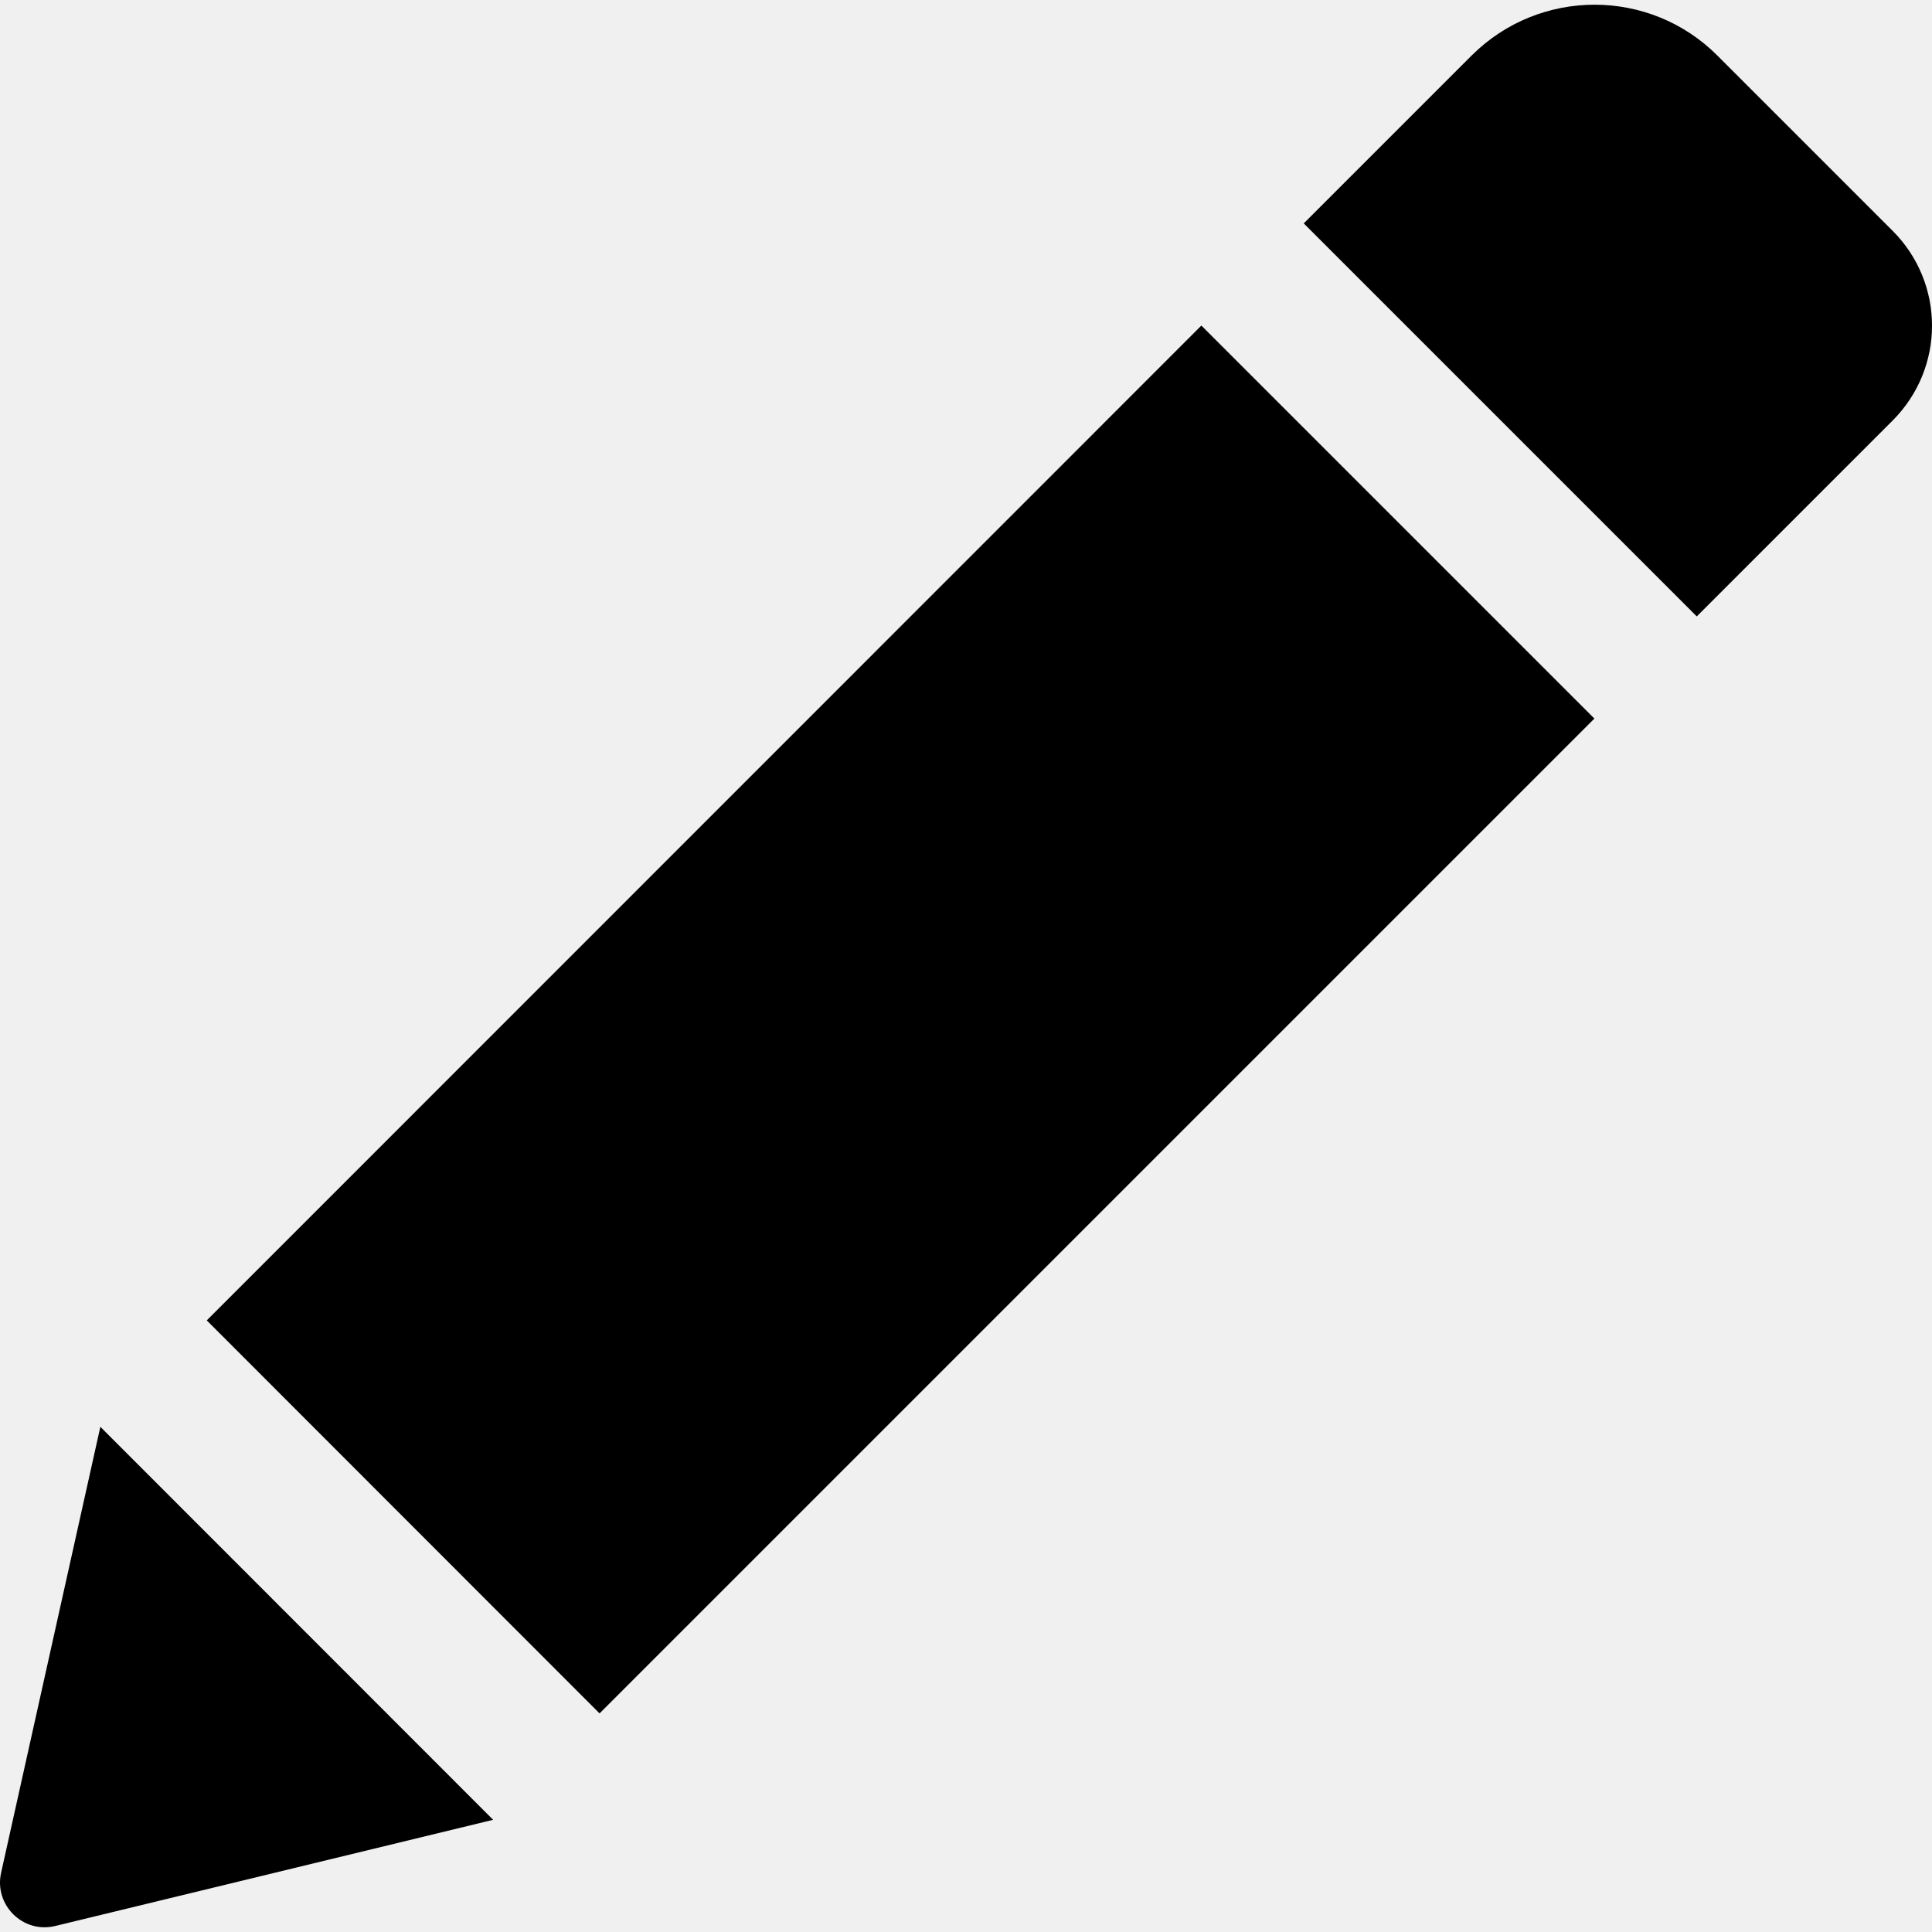
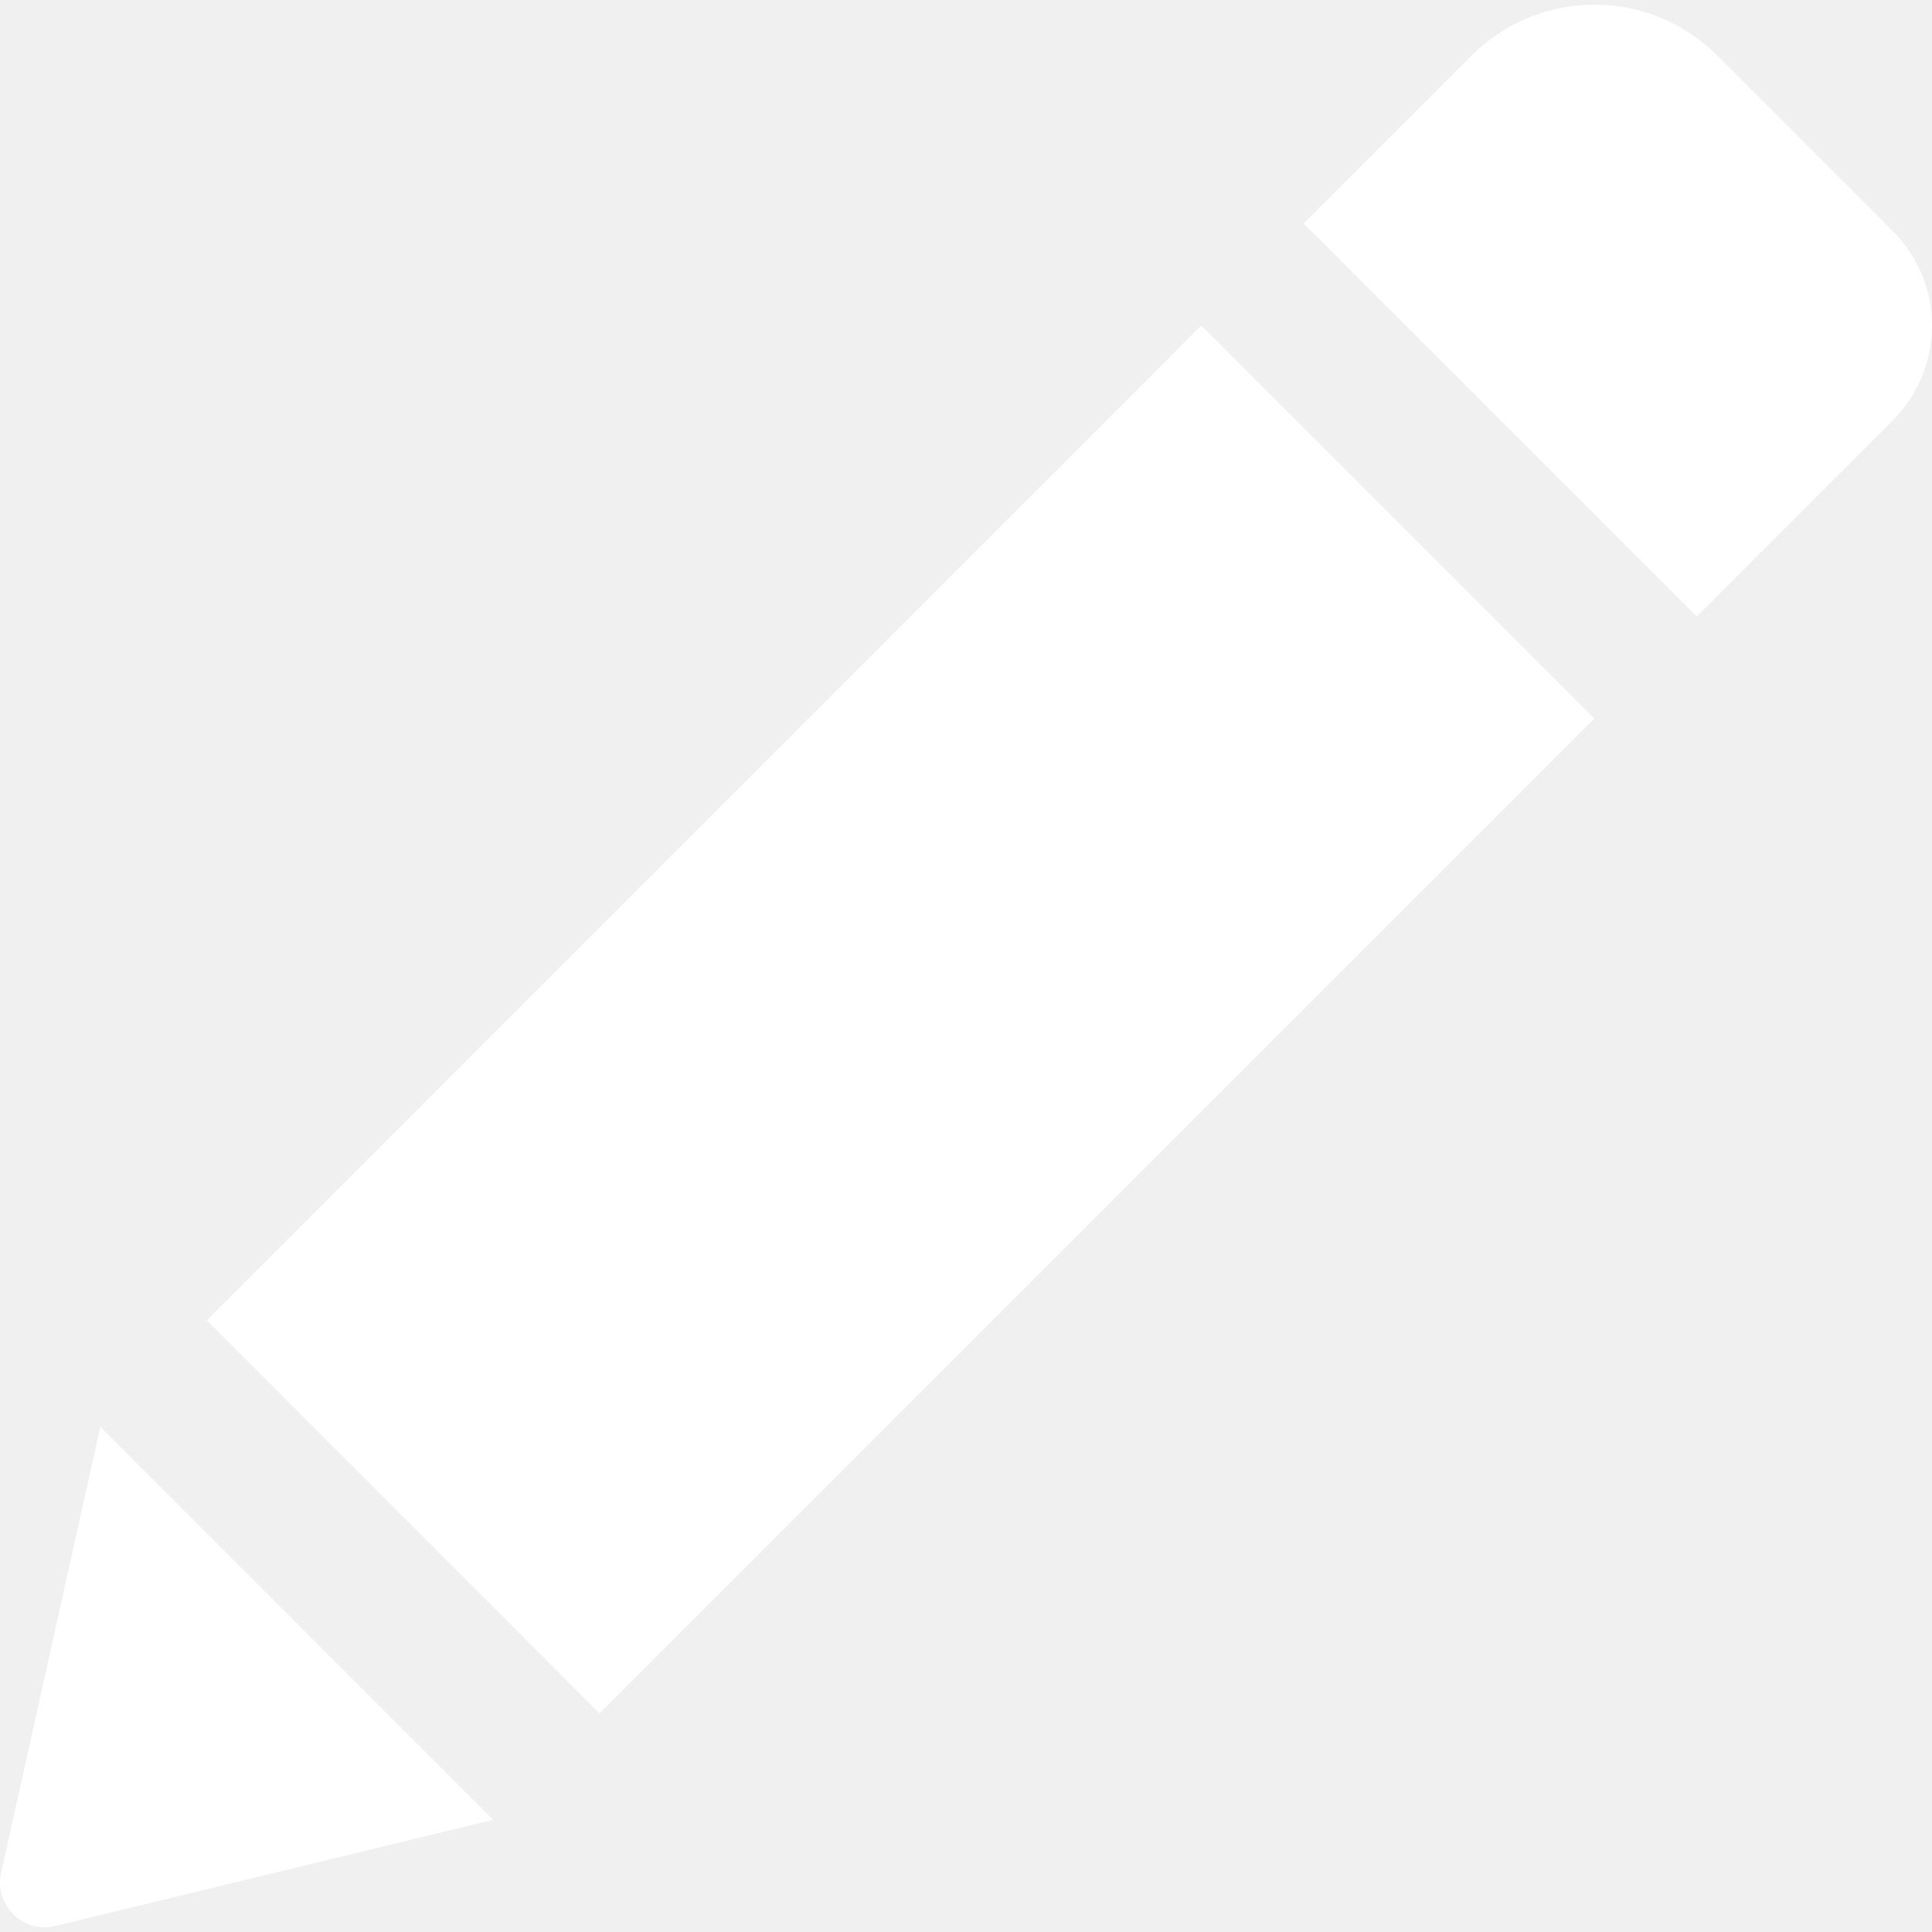
<svg xmlns="http://www.w3.org/2000/svg" version="1.1" id="Capa_1" x="0px" y="0px" width="528.899px" height="528.899px" viewBox="0 0 528.899 528.899" style="enable-background:new 0 0 528.899 528.899;" xml:space="preserve">
  <g>
-     <path d="M328.883,89.125l107.59,107.589l-272.34,272.34L56.604,361.465L328.883,89.125z M518.113,63.177l-47.981-47.981   c-18.543-18.543-48.653-18.543-67.259,0l-45.961,45.961l107.59,107.59l53.611-53.611   C532.495,100.753,532.495,77.559,518.113,63.177z M0.3,512.69c-1.958,8.812,5.998,16.708,14.811,14.565l119.891-29.069   L27.473,390.597L0.3,512.69z" />
+     <path d="M328.883,89.125l107.59,107.589l-272.34,272.34L56.604,361.465L328.883,89.125z M518.113,63.177l-47.981-47.981   c-18.543-18.543-48.653-18.543-67.259,0l-45.961,45.961l107.59,107.59l53.611-53.611   C532.495,100.753,532.495,77.559,518.113,63.177z M0.3,512.69c-1.958,8.812,5.998,16.708,14.811,14.565l119.891-29.069   L27.473,390.597L0.3,512.69z" fill="#ffffff" />
  </g>
  <g>
</g>
  <g>
</g>
  <g>
</g>
  <g>
</g>
  <g>
</g>
  <g>
</g>
  <g>
</g>
  <g>
</g>
  <g>
</g>
  <g>
</g>
  <g>
</g>
  <g>
</g>
  <g>
</g>
  <g>
</g>
  <g>
</g>
</svg>
